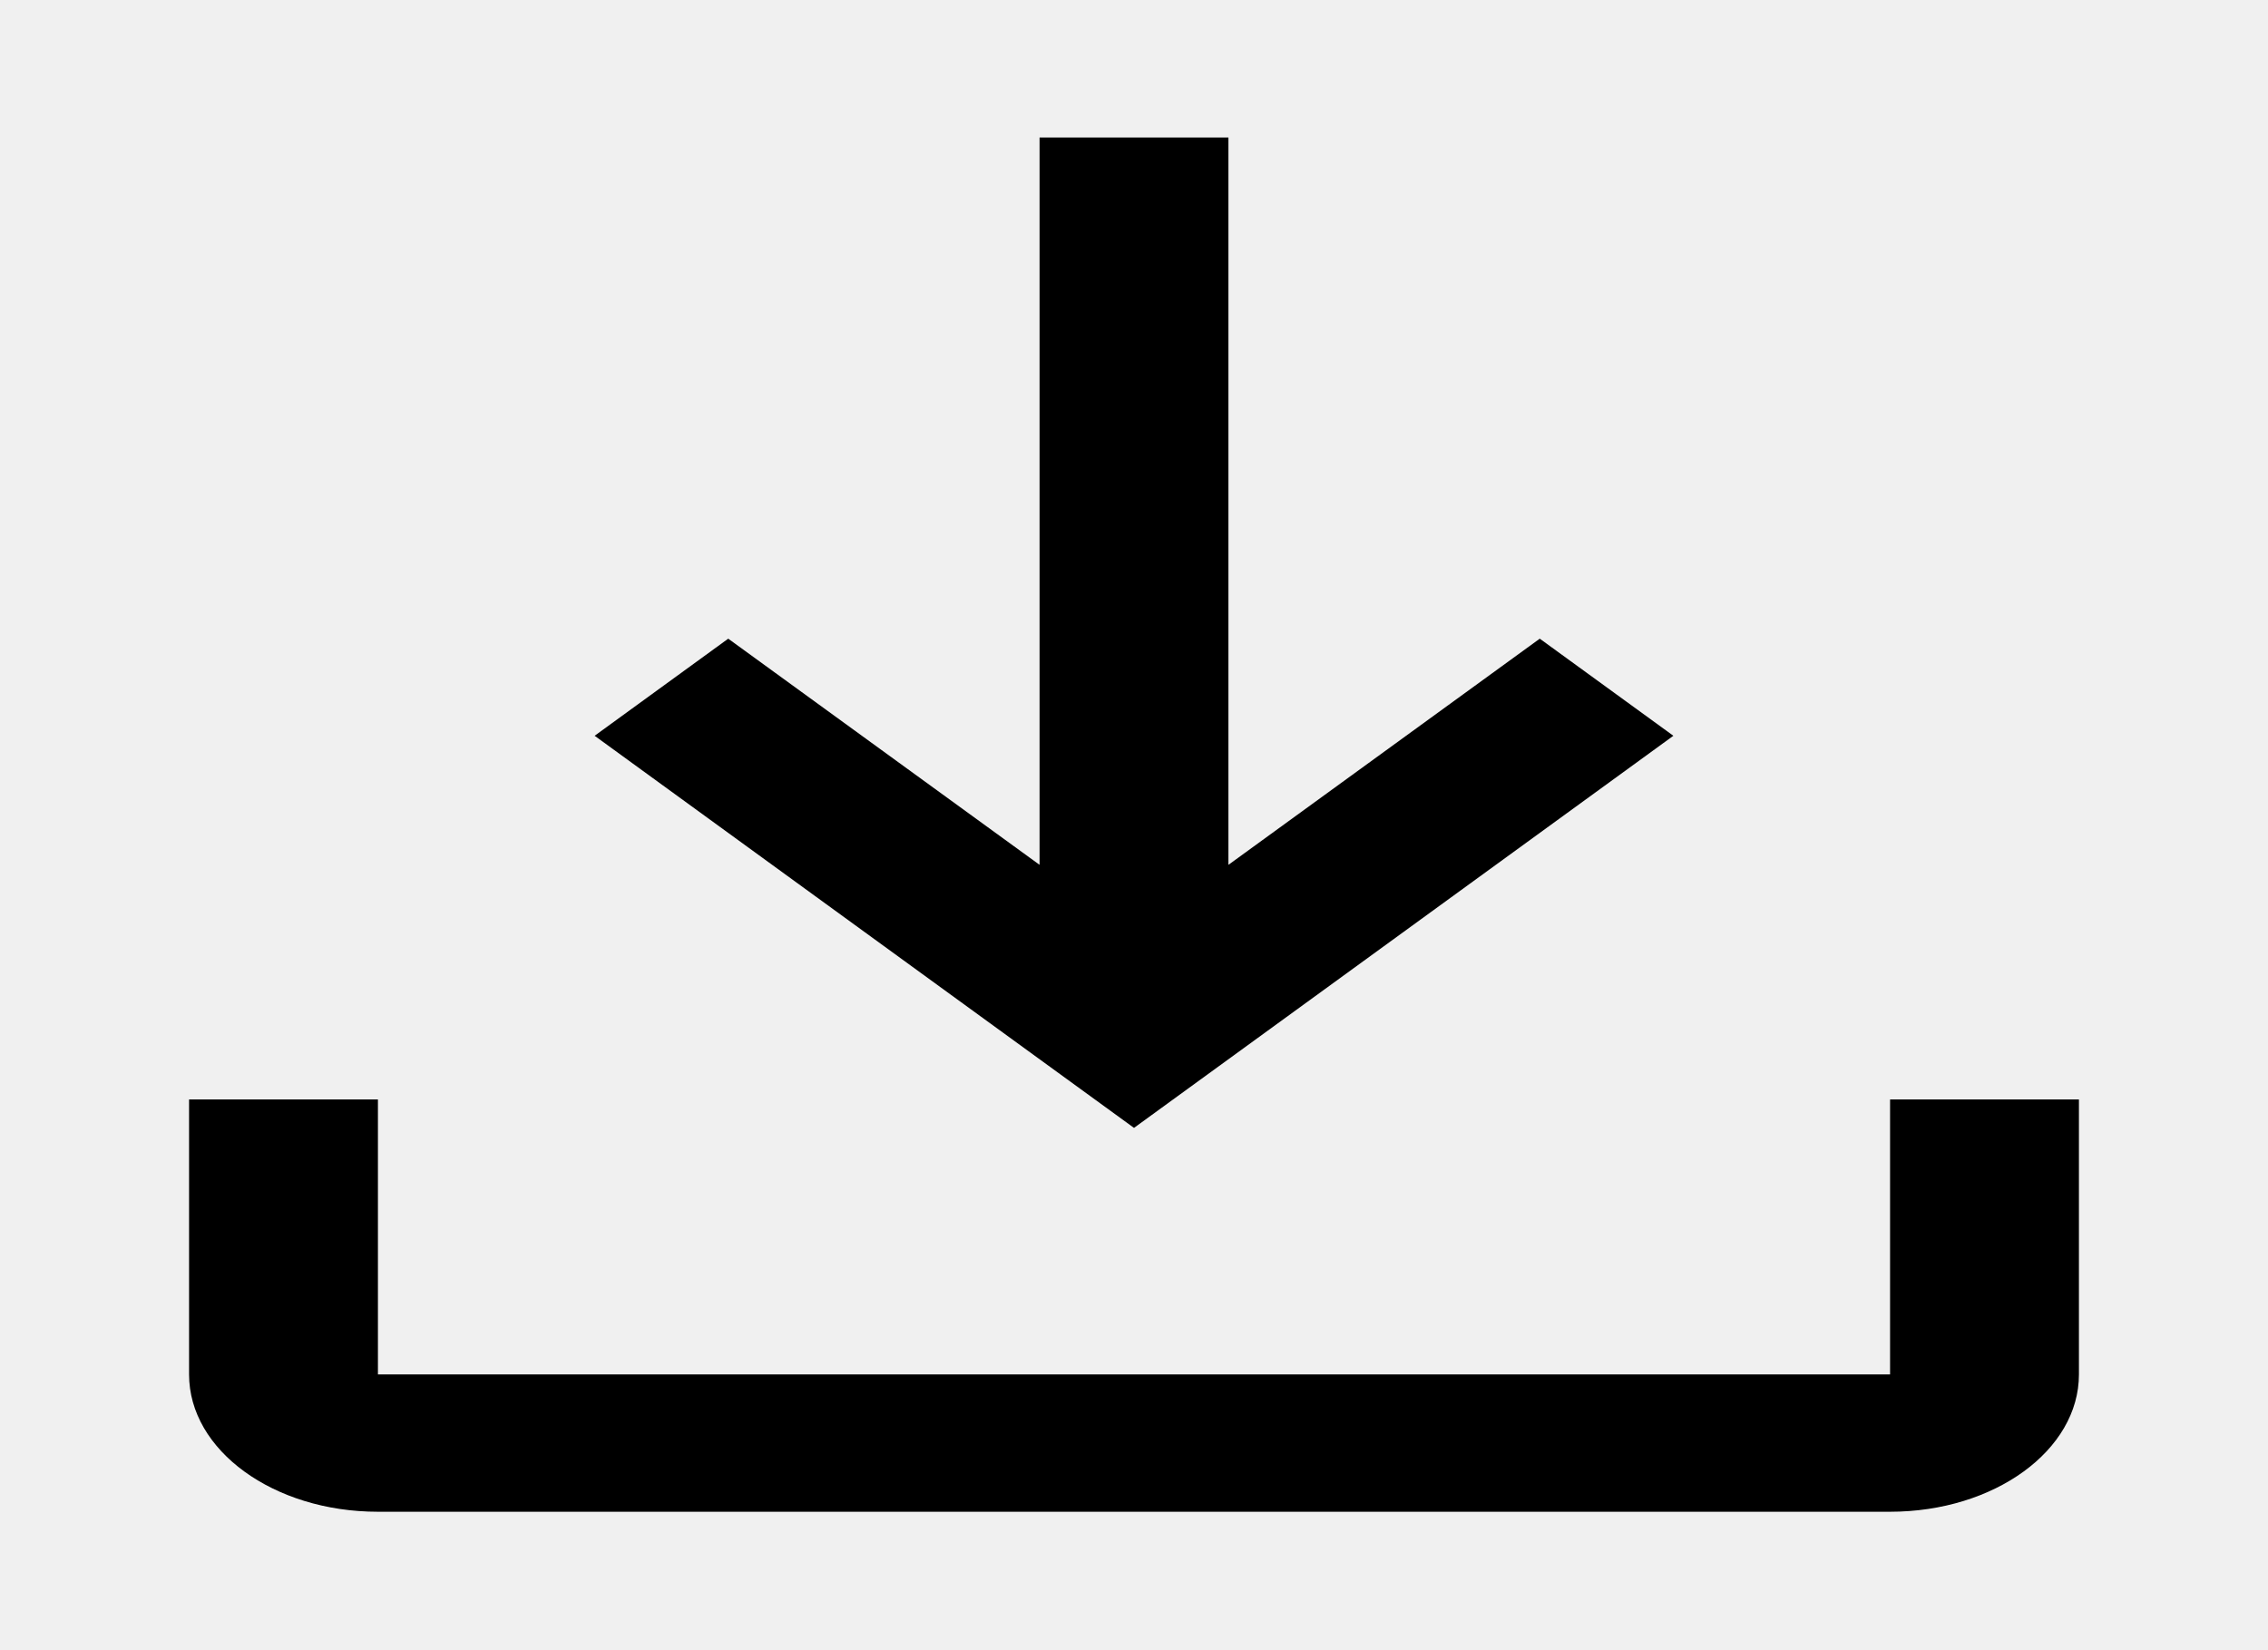
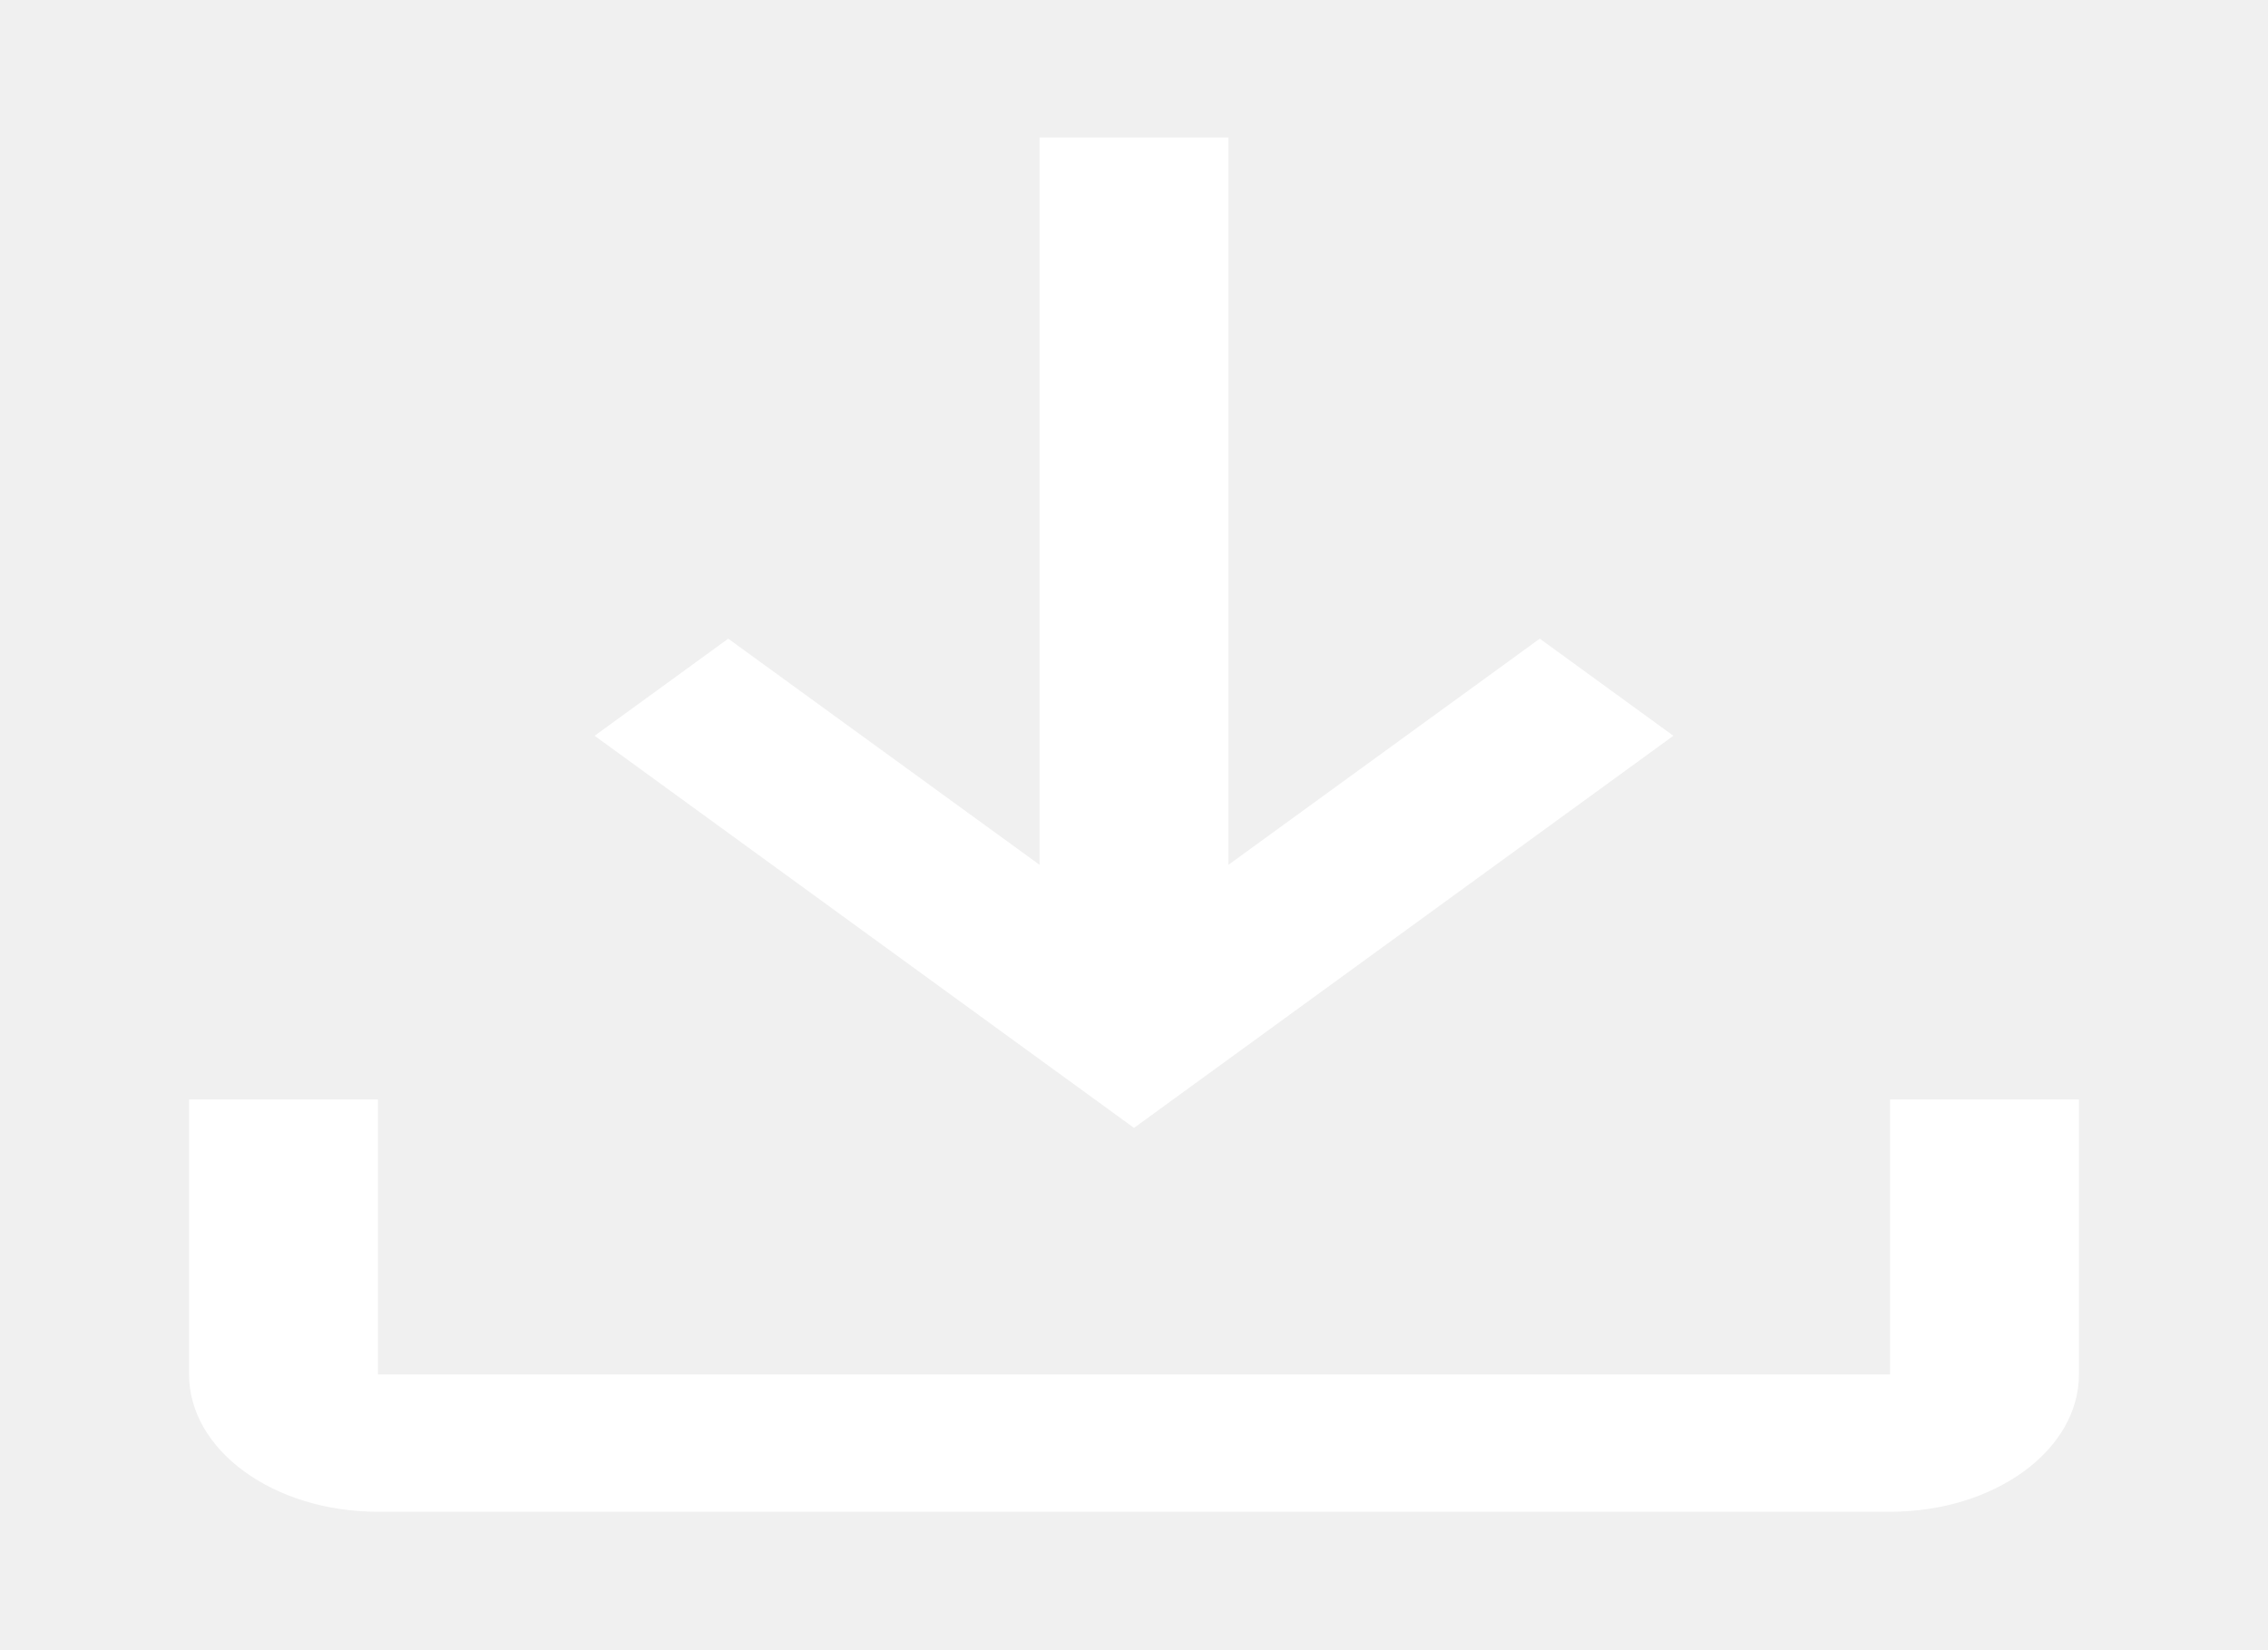
<svg xmlns="http://www.w3.org/2000/svg" width="11" height="8" viewBox="0 0 11 8" fill="none">
  <g clip-path="url(#clip0_159_7)">
-     <path fill-rule="evenodd" clip-rule="evenodd" d="M10.083 5.333V6.667C10.083 7.035 9.673 7.333 9.167 7.333H1.833C1.327 7.333 0.917 7.035 0.917 6.667V5.333H1.833V6.667H9.167V5.333H10.083ZM5.958 4.195L7.468 3.098L8.116 3.569L5.5 5.471L2.884 3.569L3.532 3.098L5.042 4.195V0.667H5.958V4.195Z" fill="black" />
+     <path fill-rule="evenodd" clip-rule="evenodd" d="M10.083 5.333V6.667C10.083 7.035 9.673 7.333 9.167 7.333H1.833C1.327 7.333 0.917 7.035 0.917 6.667V5.333H1.833V6.667H9.167V5.333H10.083ZM5.958 4.195L7.468 3.098L8.116 3.569L5.5 5.471L2.884 3.569L3.532 3.098L5.042 4.195V0.667H5.958V4.195Z" fill="white" />
  </g>
  <defs>
    <clipPath id="clip0_159_7">
      <rect width="11" height="8" fill="white" />
    </clipPath>
  </defs>
</svg>
